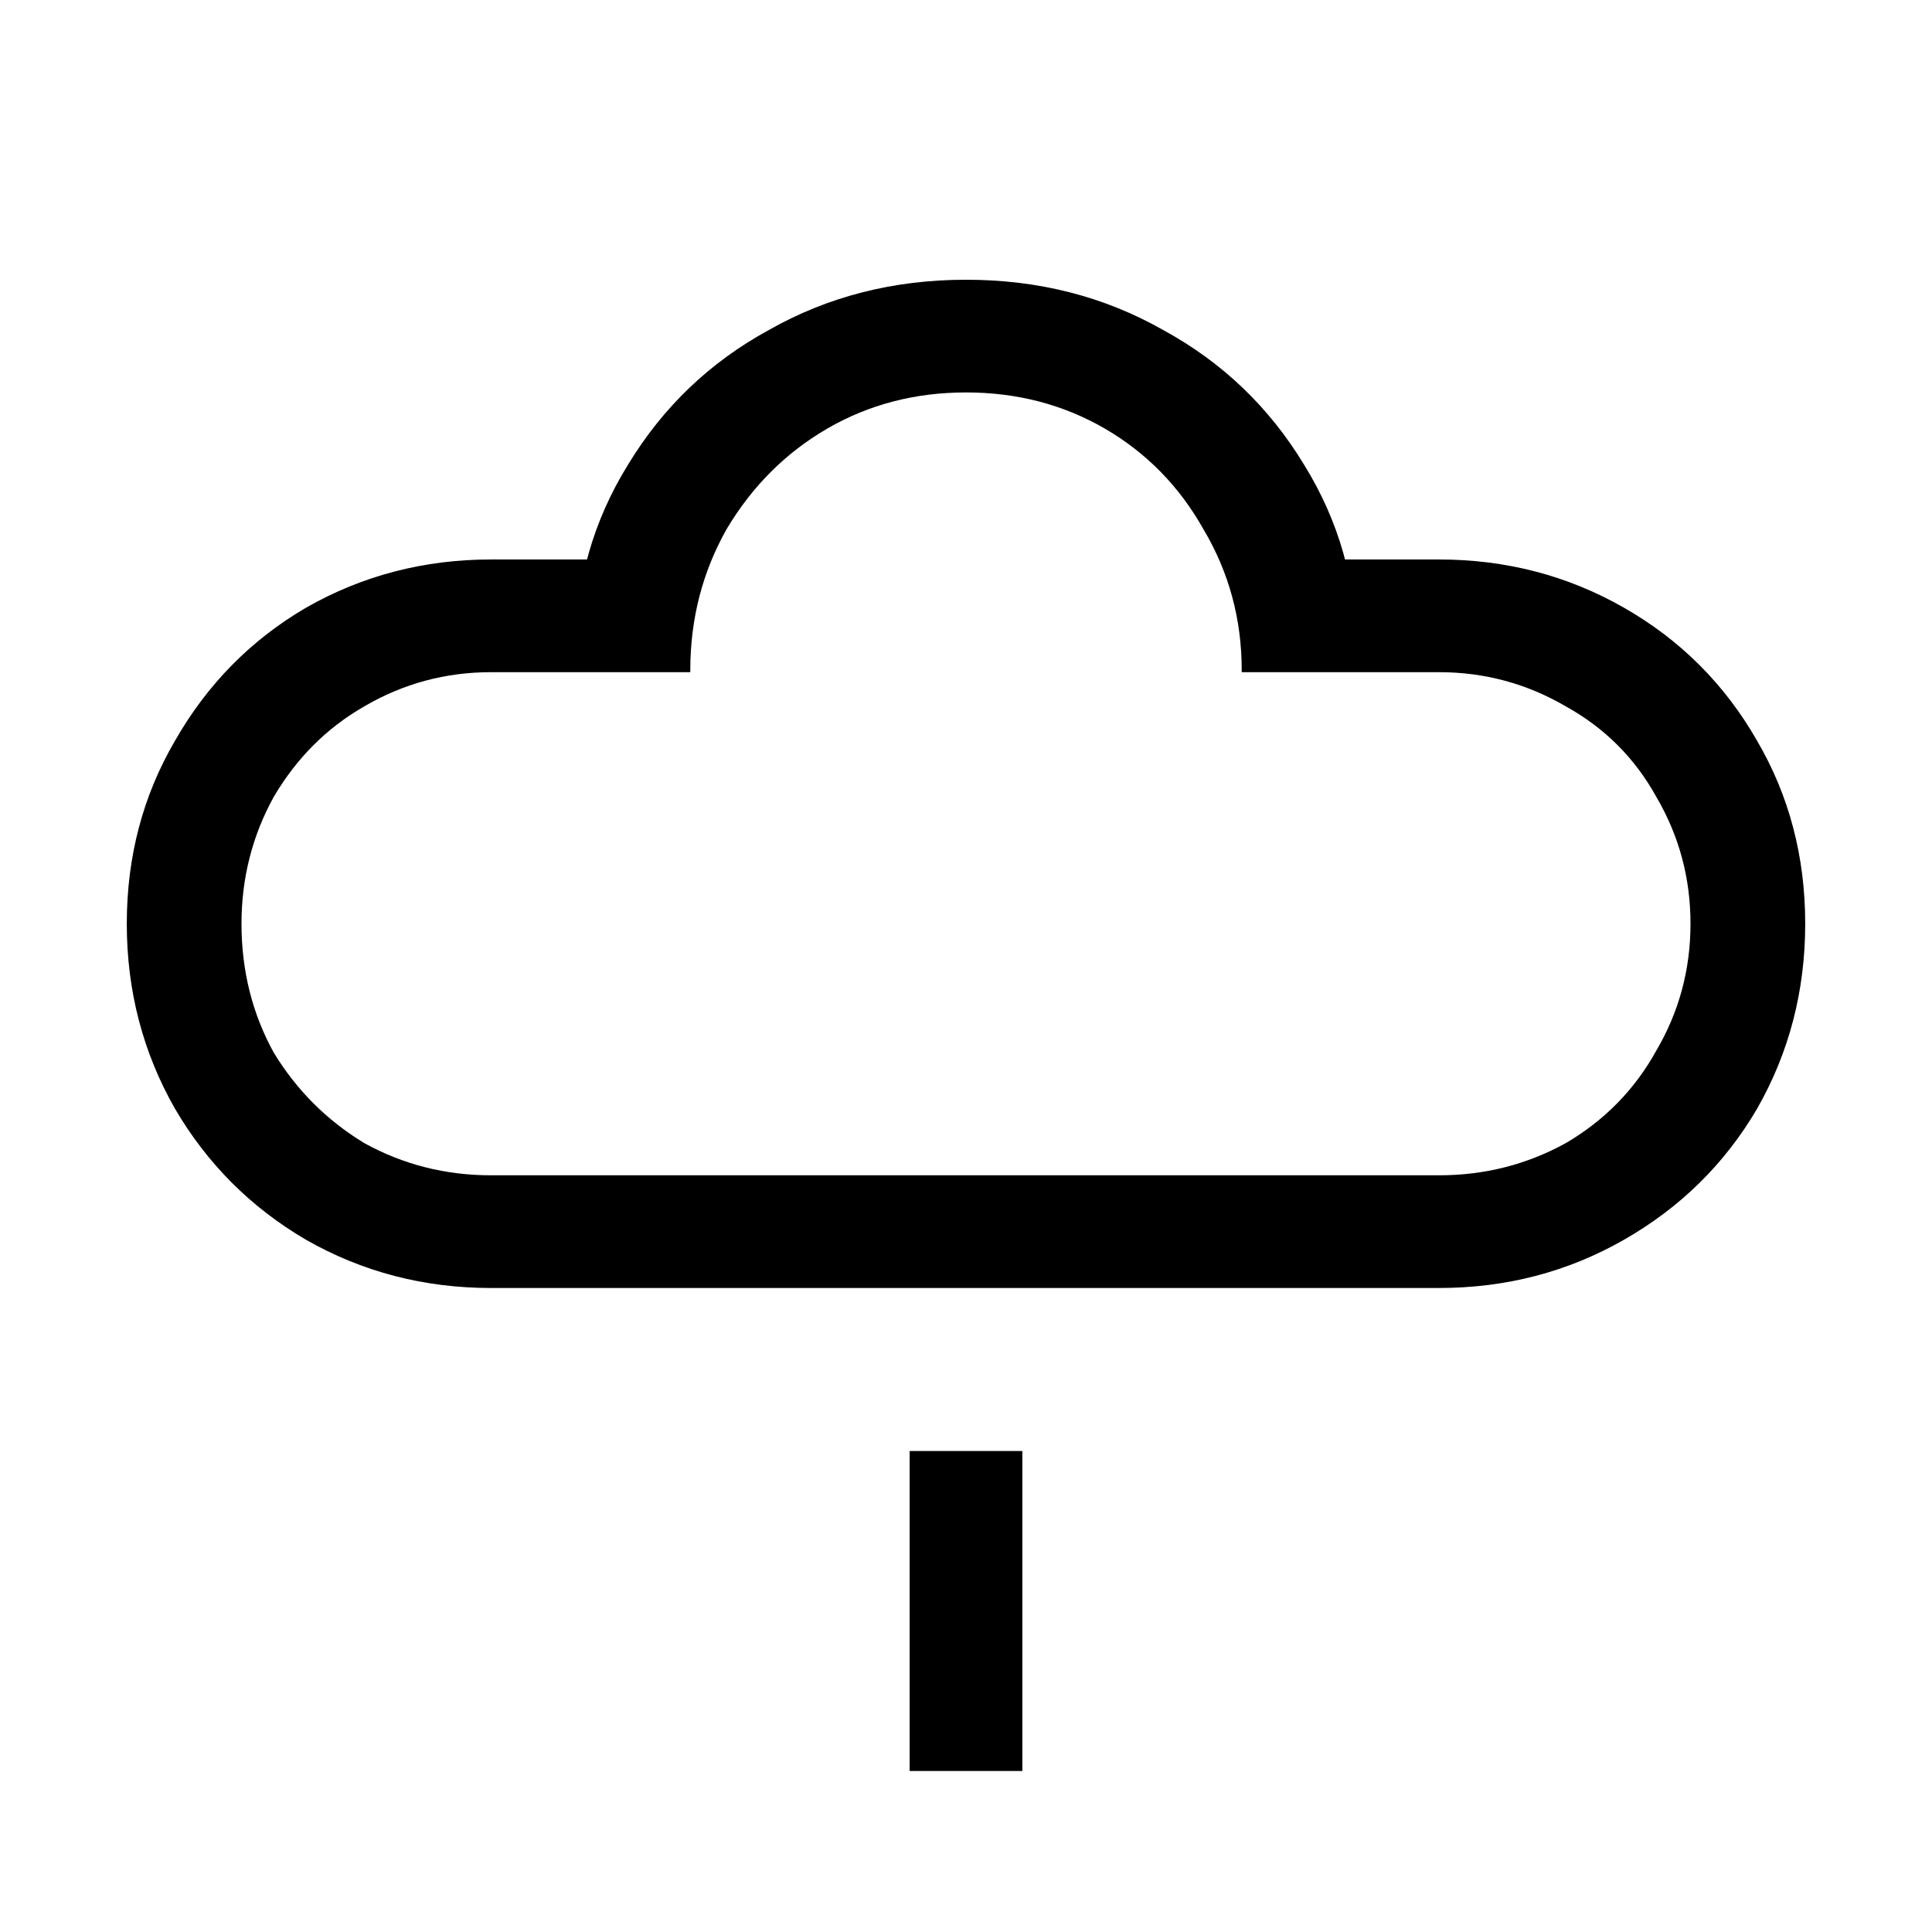
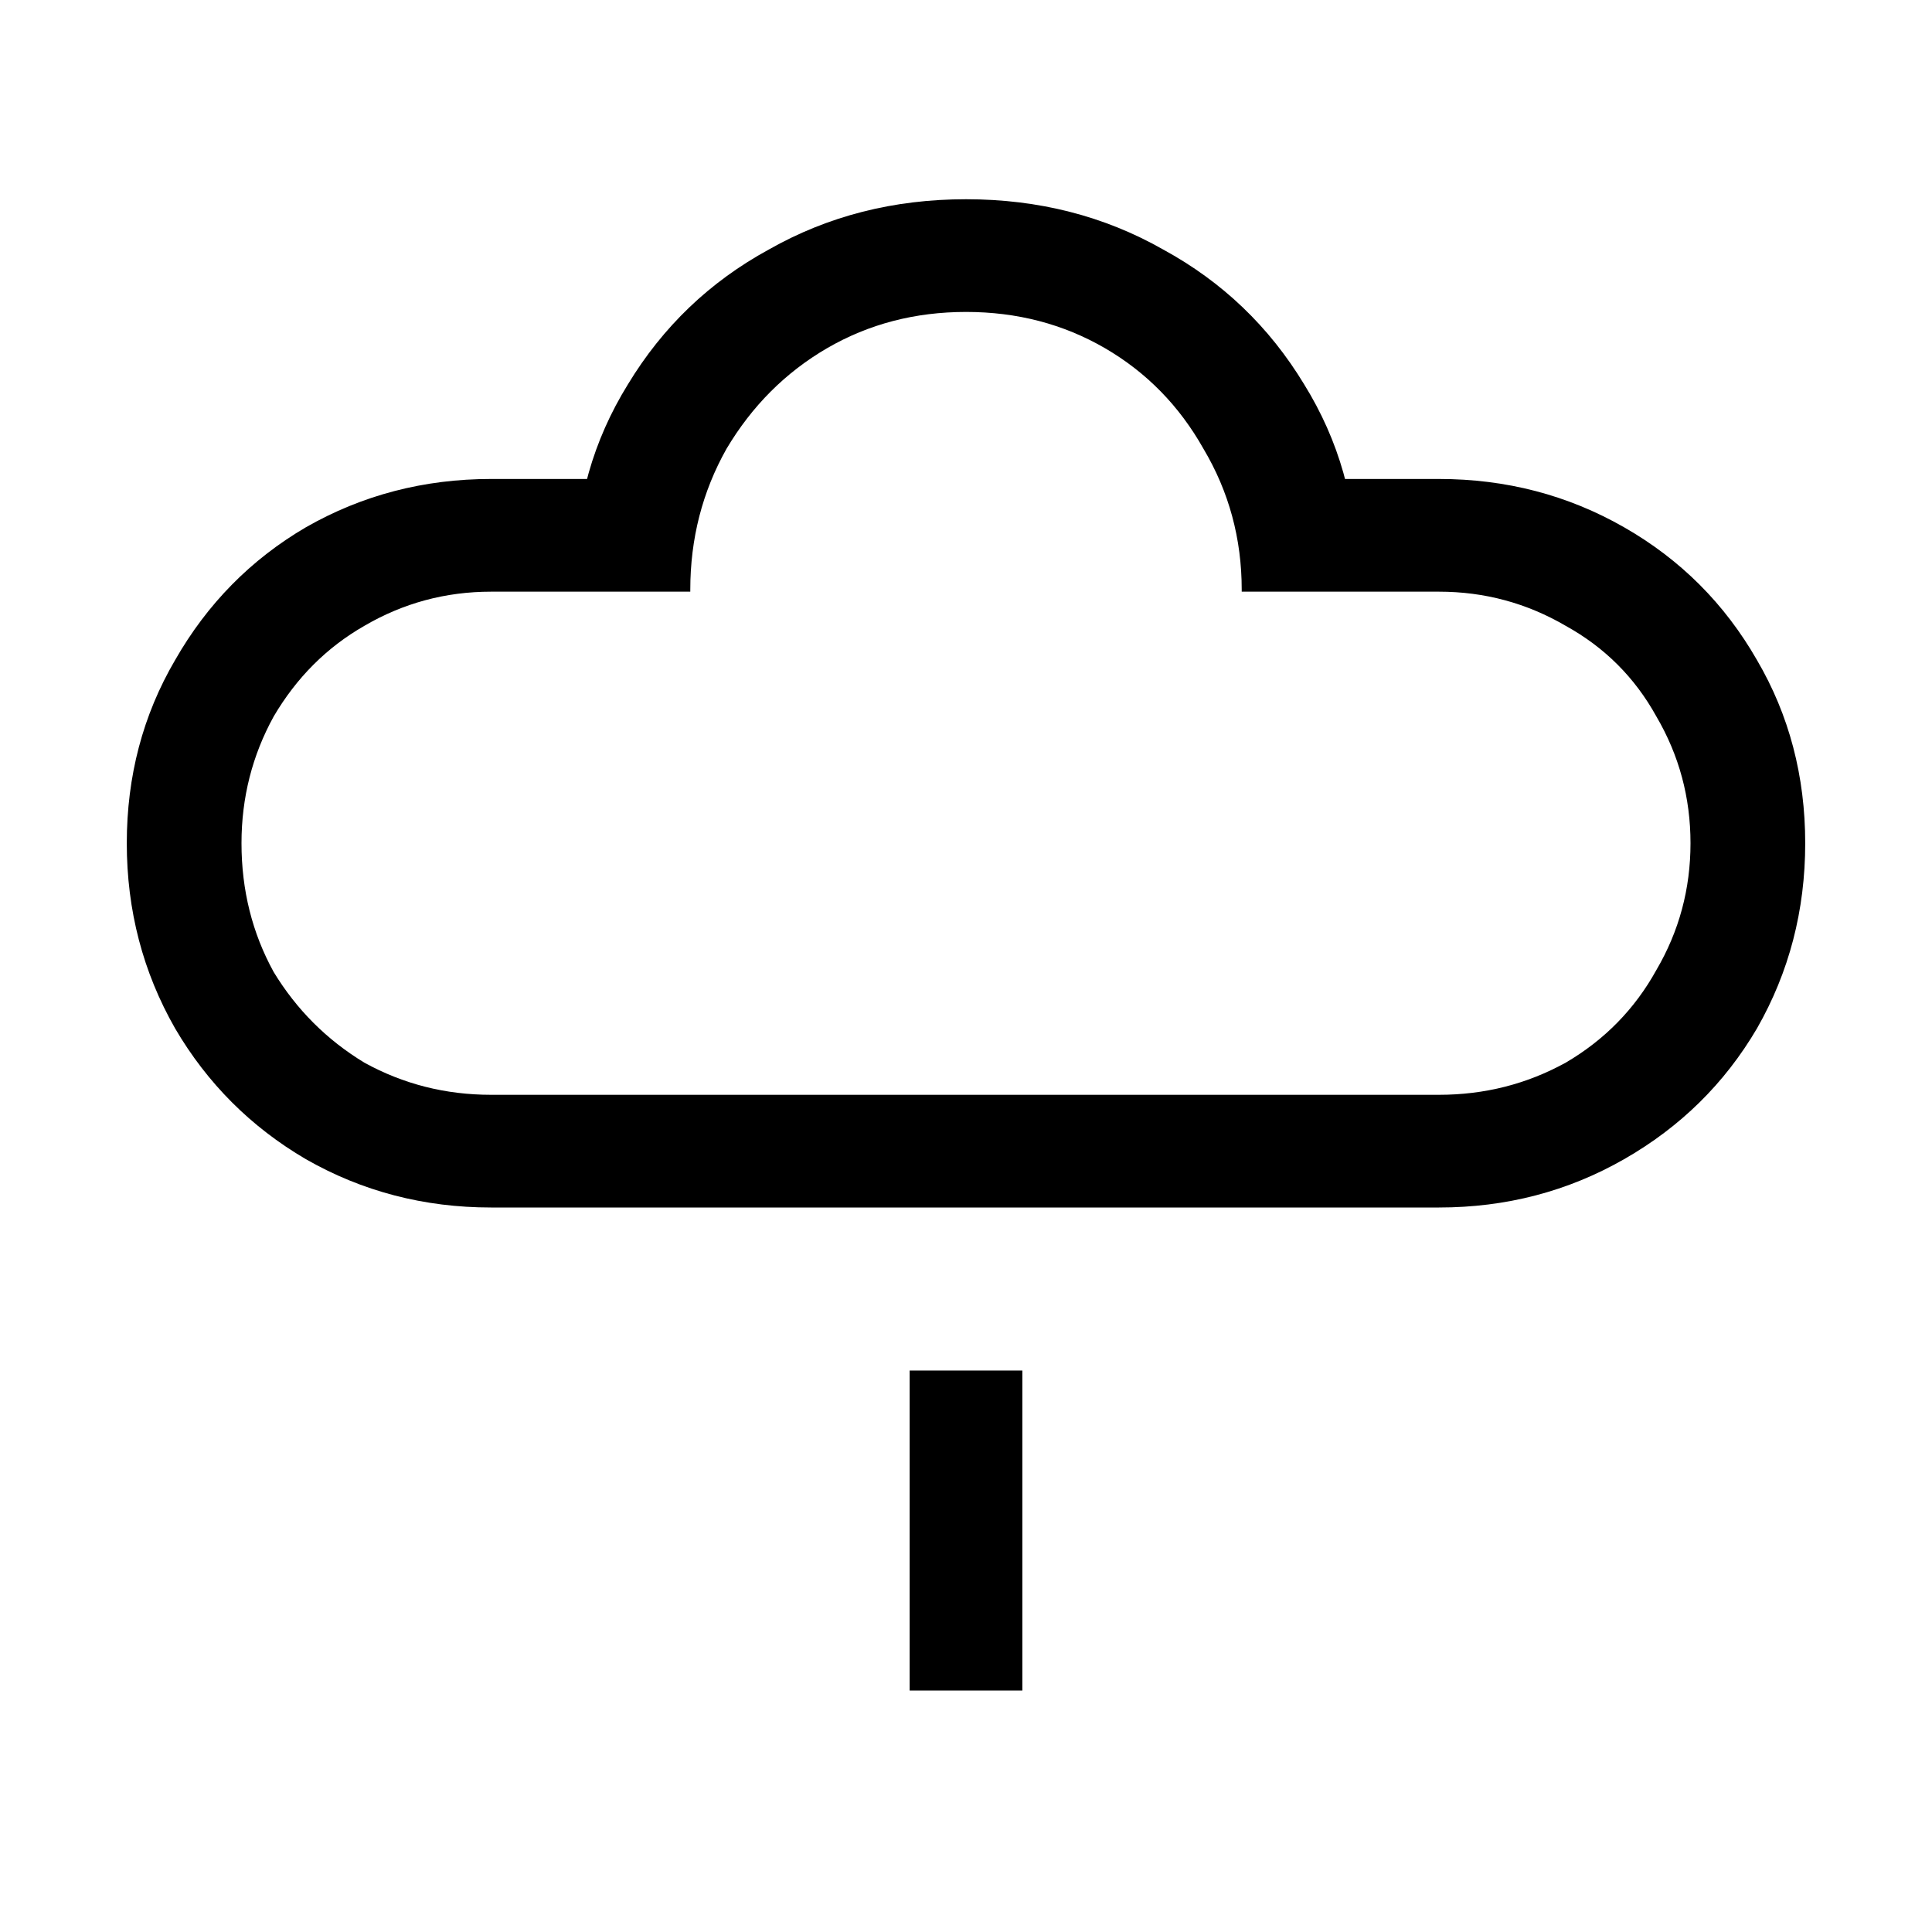
<svg xmlns="http://www.w3.org/2000/svg" width="24" height="24" viewBox="0 0 24 24" fill="none">
  <g clip-path="url(#clip0_3181_26396)">
    <rect width="24" height="24" fill="white" />
-     <path d="M12.7 18.025V22H11.3V18.025H12.7ZM6.1 16C5.267 16 4.5 15.8 3.8 15.4C3.117 15 2.575 14.458 2.175 13.775C1.775 13.075 1.575 12.308 1.575 11.475C1.575 10.642 1.775 9.883 2.175 9.2C2.575 8.5 3.117 7.95 3.8 7.55C4.5 7.15 5.267 6.95 6.1 6.95H8.425L7.15 8.075C7.15 7.242 7.367 6.475 7.8 5.775C8.234 5.058 8.817 4.5 9.55 4.1C10.284 3.683 11.101 3.475 12.001 3.475C12.9 3.475 13.717 3.683 14.45 4.1C15.184 4.5 15.767 5.058 16.201 5.775C16.634 6.475 16.851 7.242 16.851 8.075L15.8 6.95H17.875C18.709 6.95 19.476 7.15 20.175 7.55C20.875 7.95 21.425 8.5 21.826 9.2C22.226 9.883 22.425 10.642 22.425 11.475C22.425 12.308 22.226 13.075 21.826 13.775C21.425 14.458 20.875 15 20.175 15.4C19.476 15.8 18.709 16 17.875 16H6.1ZM17.875 14.6C18.442 14.6 18.967 14.467 19.451 14.2C19.934 13.917 20.309 13.533 20.576 13.05C20.859 12.567 21 12.042 21 11.475C21 10.908 20.859 10.383 20.576 9.9C20.309 9.417 19.934 9.042 19.451 8.775C18.967 8.492 18.442 8.35 17.875 8.35H15.425V8.325C15.425 7.692 15.267 7.108 14.95 6.575C14.65 6.042 14.242 5.625 13.726 5.325C13.209 5.025 12.634 4.875 12.001 4.875C11.367 4.875 10.792 5.025 10.275 5.325C9.759 5.625 9.342 6.042 9.025 6.575C8.725 7.108 8.575 7.692 8.575 8.325V8.35H6.1C5.534 8.35 5.009 8.492 4.525 8.775C4.059 9.042 3.684 9.417 3.4 9.9C3.134 10.383 3 10.908 3 11.475C3 12.058 3.134 12.592 3.4 13.075C3.684 13.542 4.059 13.917 4.525 14.2C5.009 14.467 5.534 14.6 6.1 14.6H17.875Z" fill="black" />
+     <path d="M12.7 17.025V21H11.3V17.025H12.7ZM6.1 15C5.267 15 4.5 14.8 3.8 14.4C3.117 14 2.575 13.458 2.175 12.775C1.775 12.075 1.575 11.308 1.575 10.475C1.575 9.642 1.775 8.883 2.175 8.2C2.575 7.5 3.117 6.95 3.8 6.55C4.5 6.15 5.267 5.95 6.1 5.95H8.425L7.15 7.075C7.15 6.242 7.367 5.475 7.8 4.775C8.234 4.058 8.817 3.5 9.55 3.1C10.284 2.683 11.101 2.475 12.001 2.475C12.9 2.475 13.717 2.683 14.45 3.1C15.184 3.5 15.767 4.058 16.201 4.775C16.634 5.475 16.851 6.242 16.851 7.075L15.8 5.95H17.875C18.709 5.95 19.476 6.15 20.175 6.55C20.875 6.95 21.425 7.5 21.826 8.2C22.226 8.883 22.425 9.642 22.425 10.475C22.425 11.308 22.226 12.075 21.826 12.775C21.425 13.458 20.875 14 20.175 14.4C19.476 14.8 18.709 15 17.875 15H6.1ZM17.875 13.6C18.442 13.6 18.967 13.467 19.451 13.2C19.934 12.917 20.309 12.533 20.576 12.05C20.859 11.567 21 11.042 21 10.475C21 9.908 20.859 9.383 20.576 8.9C20.309 8.417 19.934 8.042 19.451 7.775C18.967 7.492 18.442 7.35 17.875 7.35H15.425V7.325C15.425 6.692 15.267 6.108 14.95 5.575C14.65 5.042 14.242 4.625 13.726 4.325C13.209 4.025 12.634 3.875 12.001 3.875C11.367 3.875 10.792 4.025 10.275 4.325C9.759 4.625 9.342 5.042 9.025 5.575C8.725 6.108 8.575 6.692 8.575 7.325V7.35H6.1C5.534 7.35 5.009 7.492 4.525 7.775C4.059 8.042 3.684 8.417 3.4 8.9C3.134 9.383 3 9.908 3 10.475C3 11.058 3.134 11.592 3.4 12.075C3.684 12.542 4.059 12.917 4.525 13.2C5.009 13.467 5.534 13.6 6.1 13.6H17.875Z" fill="black" />
  </g>
  <defs>
    <clipPath id="clip0_3181_26396">
      <rect width="24" height="24" fill="white" />
    </clipPath>
  </defs>
</svg>
